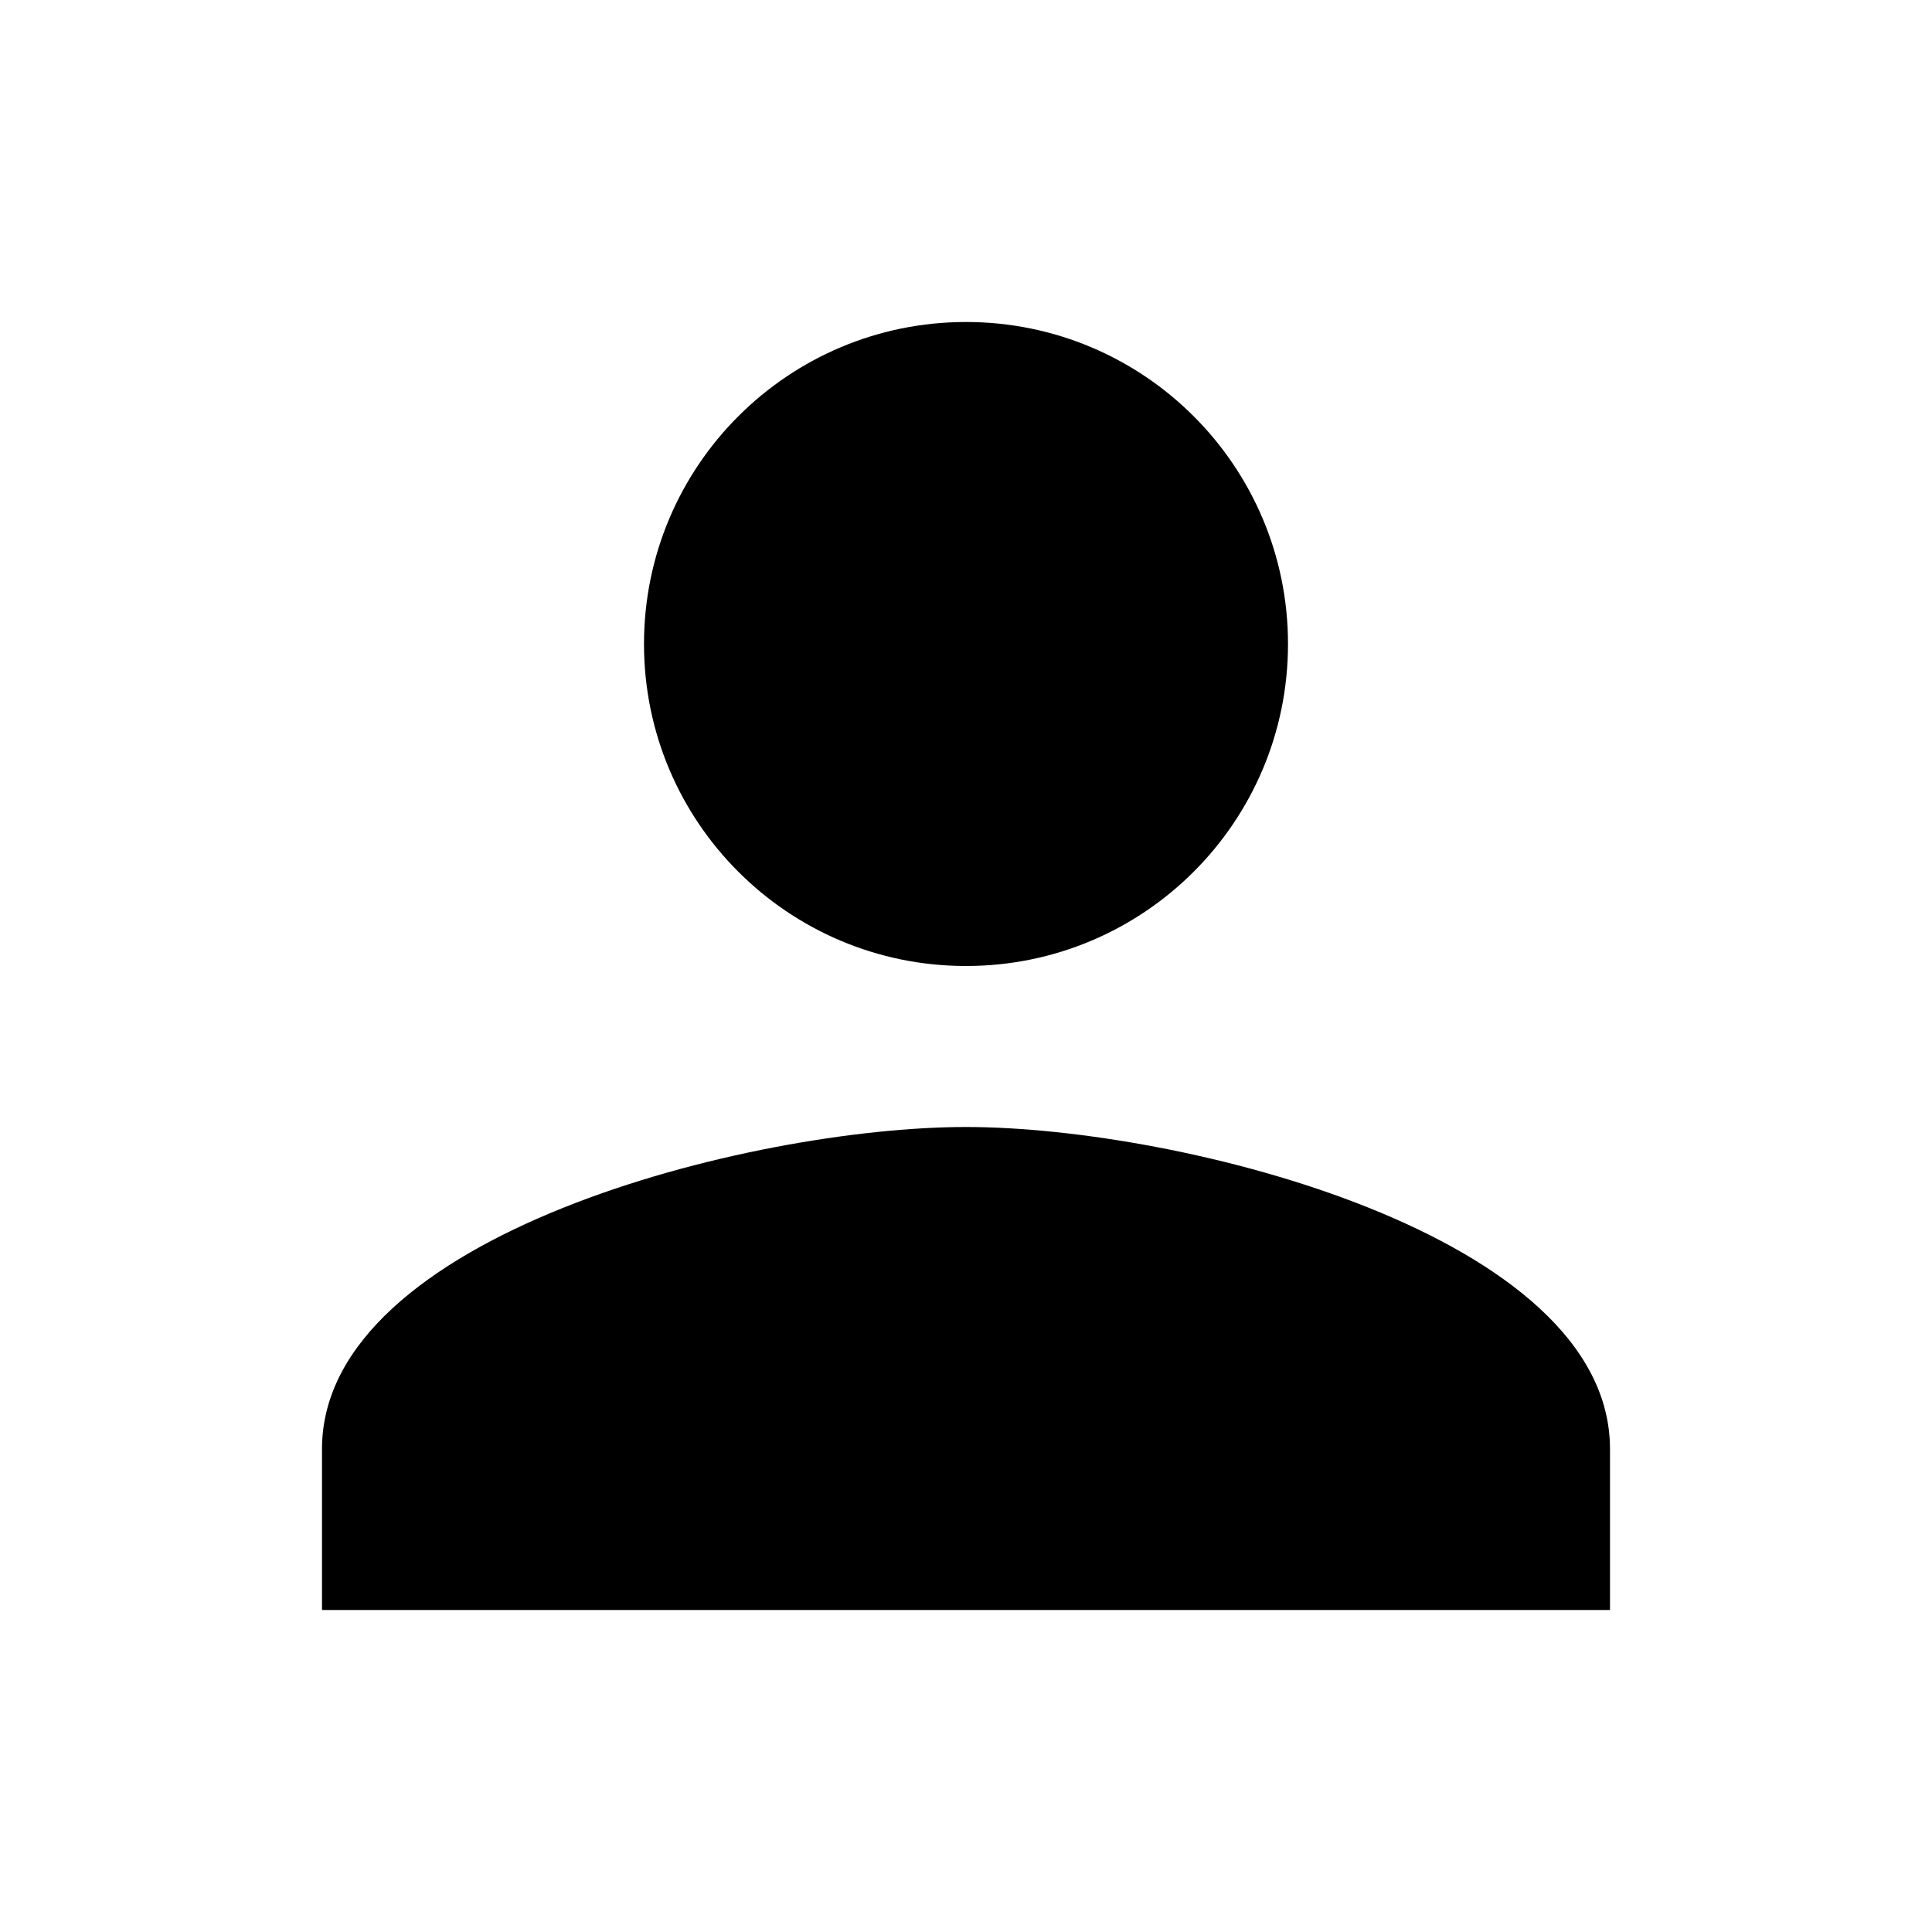
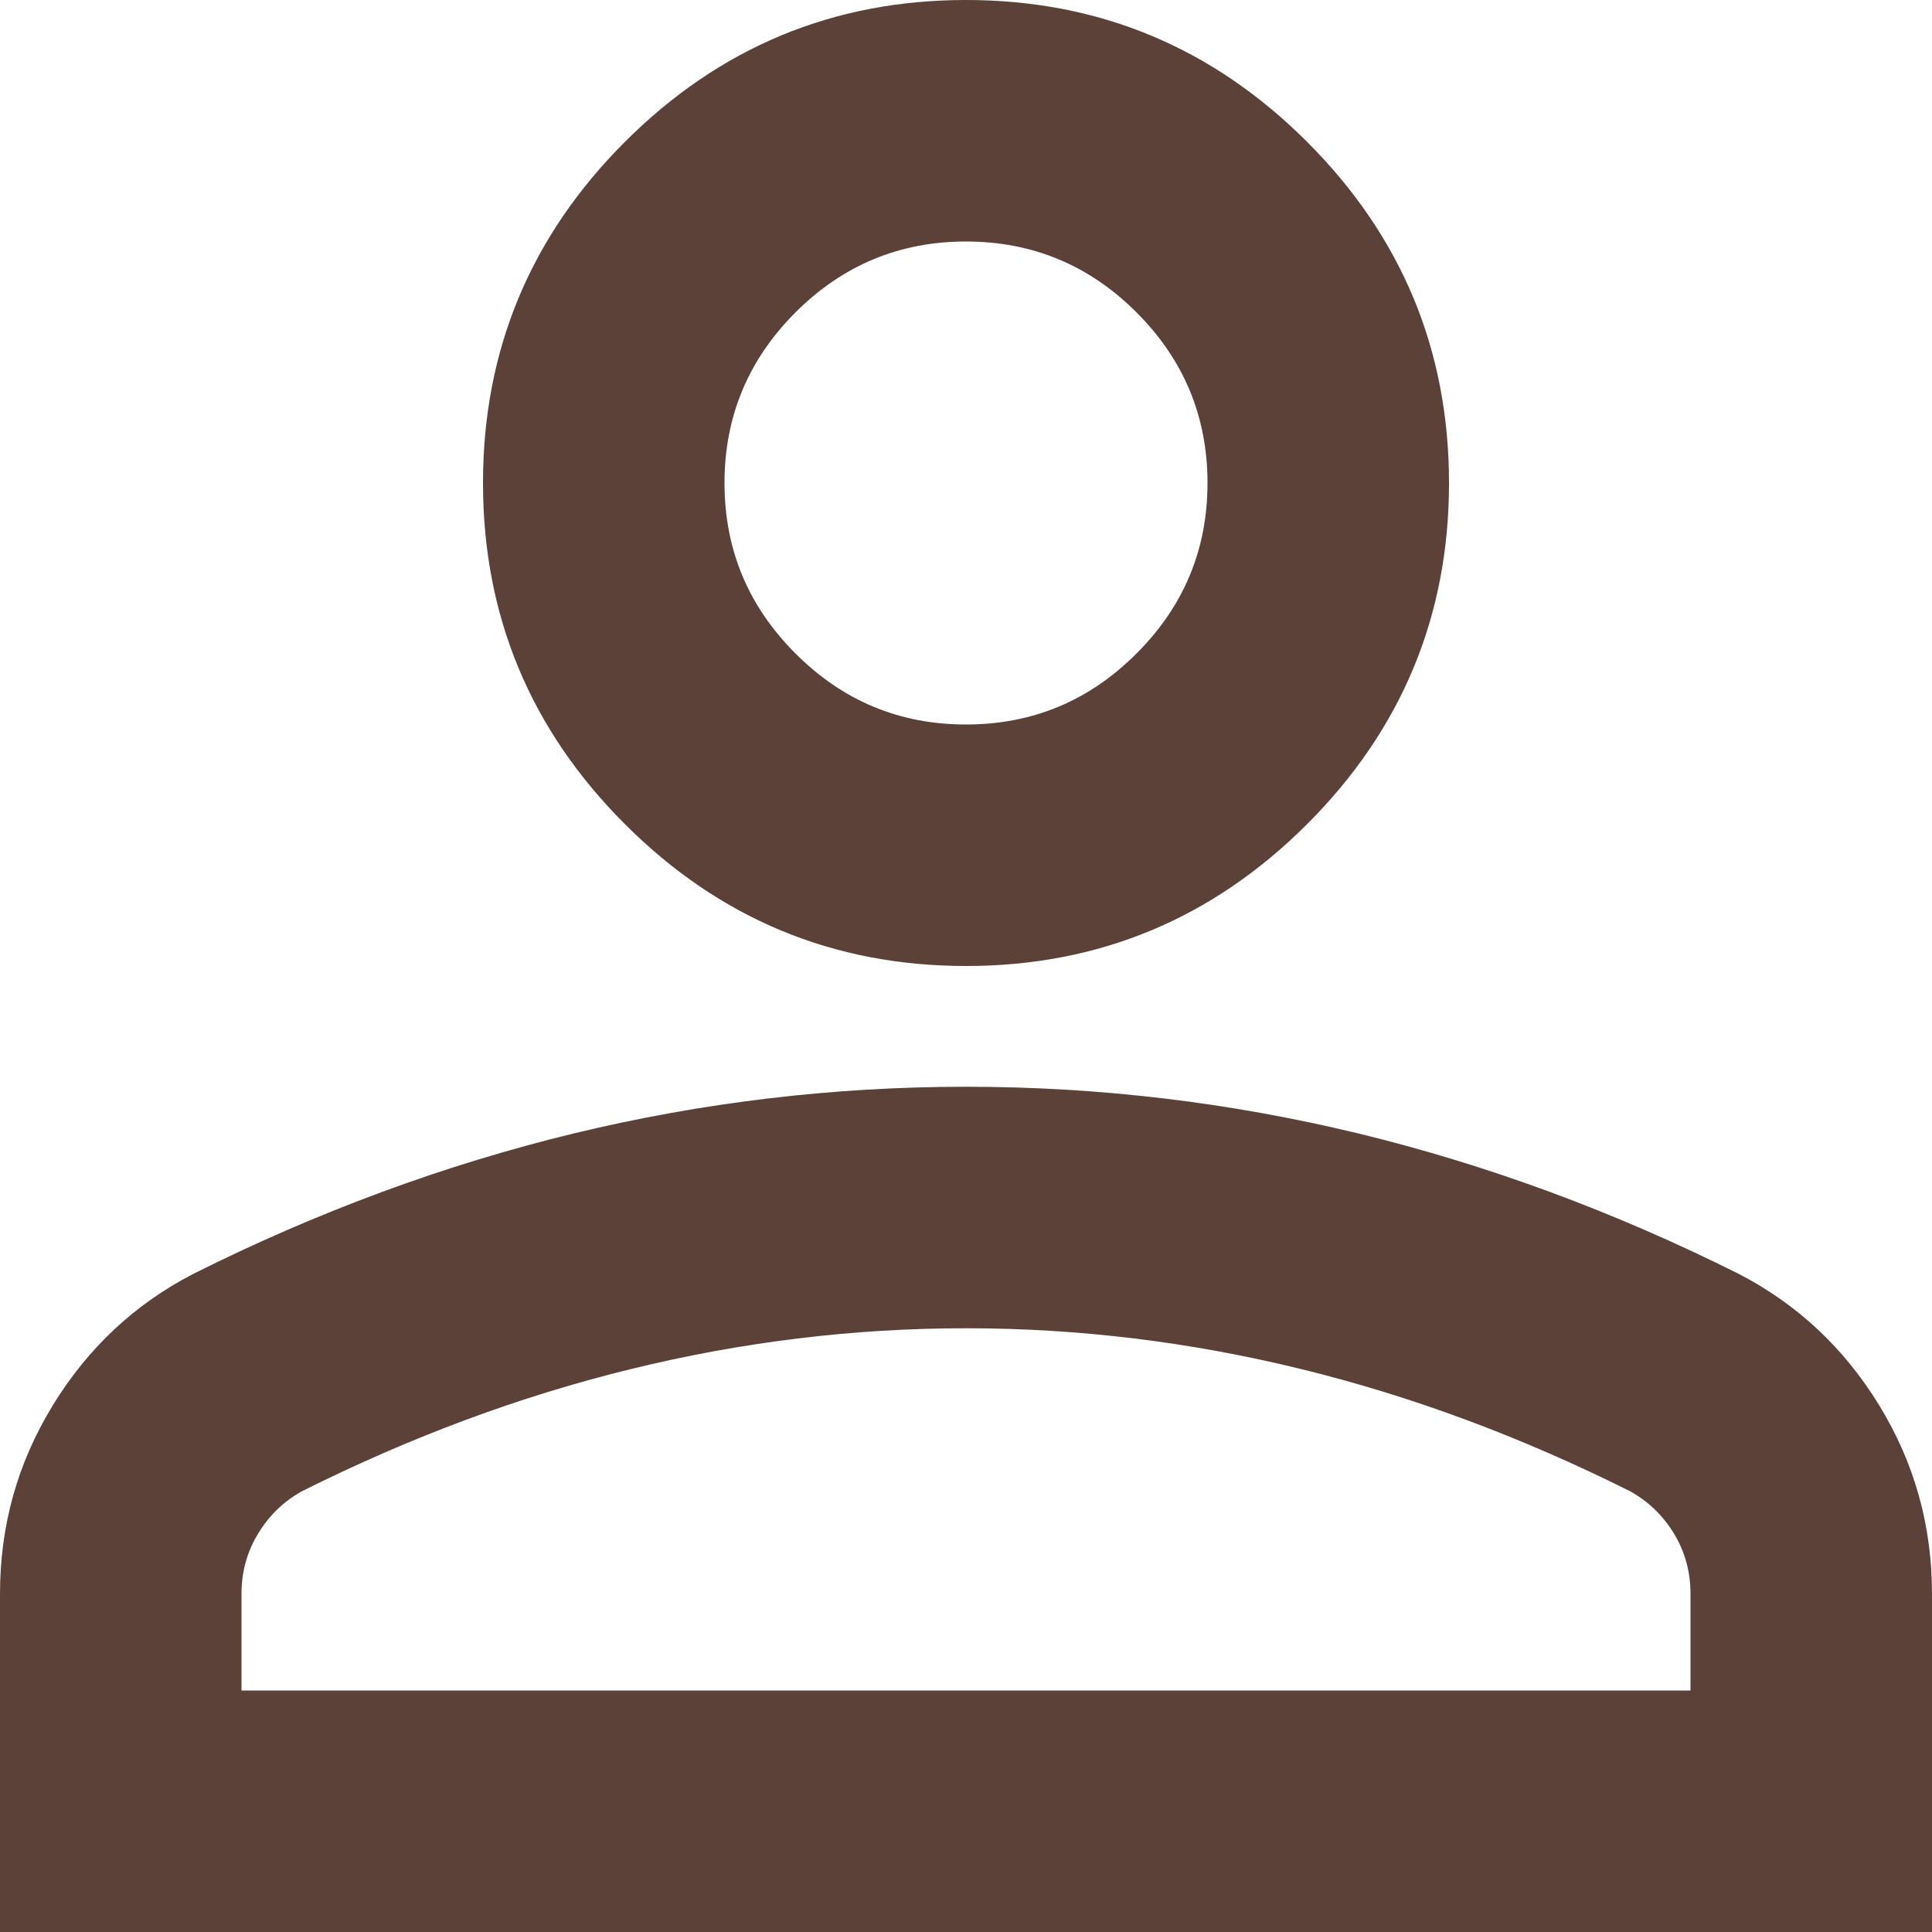
- <svg xmlns="http://www.w3.org/2000/svg" width="24" height="24" viewBox="0 0 24 24" fill="currentColor">
-   <path d="M12 12c2.21 0 4-1.79 4-4s-1.79-4-4-4-4 1.79-4 4 1.79 4 4 4zm0 2c-2.67 0-8 1.34-8 4v2h16v-2c0-2.66-5.33-4-8-4z" />
+ <svg xmlns="http://www.w3.org/2000/svg" width="16" height="16" viewBox="0 0 16 16" fill="none">
+   <path d="M8 8C6.9 8 5.958 7.608 5.175 6.825C4.392 6.042 4 5.1 4 4C4 2.9 4.392 1.958 5.175 1.175C5.958 0.392 6.9 0 8 0C9.1 0 10.042 0.392 10.825 1.175C11.608 1.958 12 2.9 12 4C12 5.1 11.608 6.042 10.825 6.825C10.042 7.608 9.1 8 8 8ZM0 16V13.2C0 12.633 0.146 12.113 0.438 11.637C0.729 11.162 1.117 10.8 1.6 10.55C2.633 10.033 3.683 9.646 4.75 9.387C5.817 9.129 6.9 9 8 9C9.1 9 10.183 9.129 11.25 9.387C12.317 9.646 13.367 10.033 14.4 10.55C14.883 10.8 15.271 11.162 15.562 11.637C15.854 12.113 16 12.633 16 13.2V16H0ZM2 14H14V13.2C14 13.017 13.954 12.85 13.863 12.7C13.771 12.55 13.65 12.433 13.5 12.35C12.6 11.9 11.692 11.562 10.775 11.338C9.858 11.113 8.933 11 8 11C7.067 11 6.142 11.113 5.225 11.338C4.308 11.562 3.4 11.9 2.5 12.35C2.35 12.433 2.229 12.55 2.138 12.7C2.046 12.85 2 13.017 2 13.2V14ZM8 6C8.55 6 9.021 5.804 9.412 5.412C9.804 5.021 10 4.55 10 4C10 3.45 9.804 2.979 9.412 2.587C9.021 2.196 8.55 2 8 2C7.45 2 6.979 2.196 6.588 2.587C6.196 2.979 6 3.45 6 4C6 4.55 6.196 5.021 6.588 5.412C6.979 5.804 7.45 6 8 6Z" fill="#5B4137" />
</svg>
